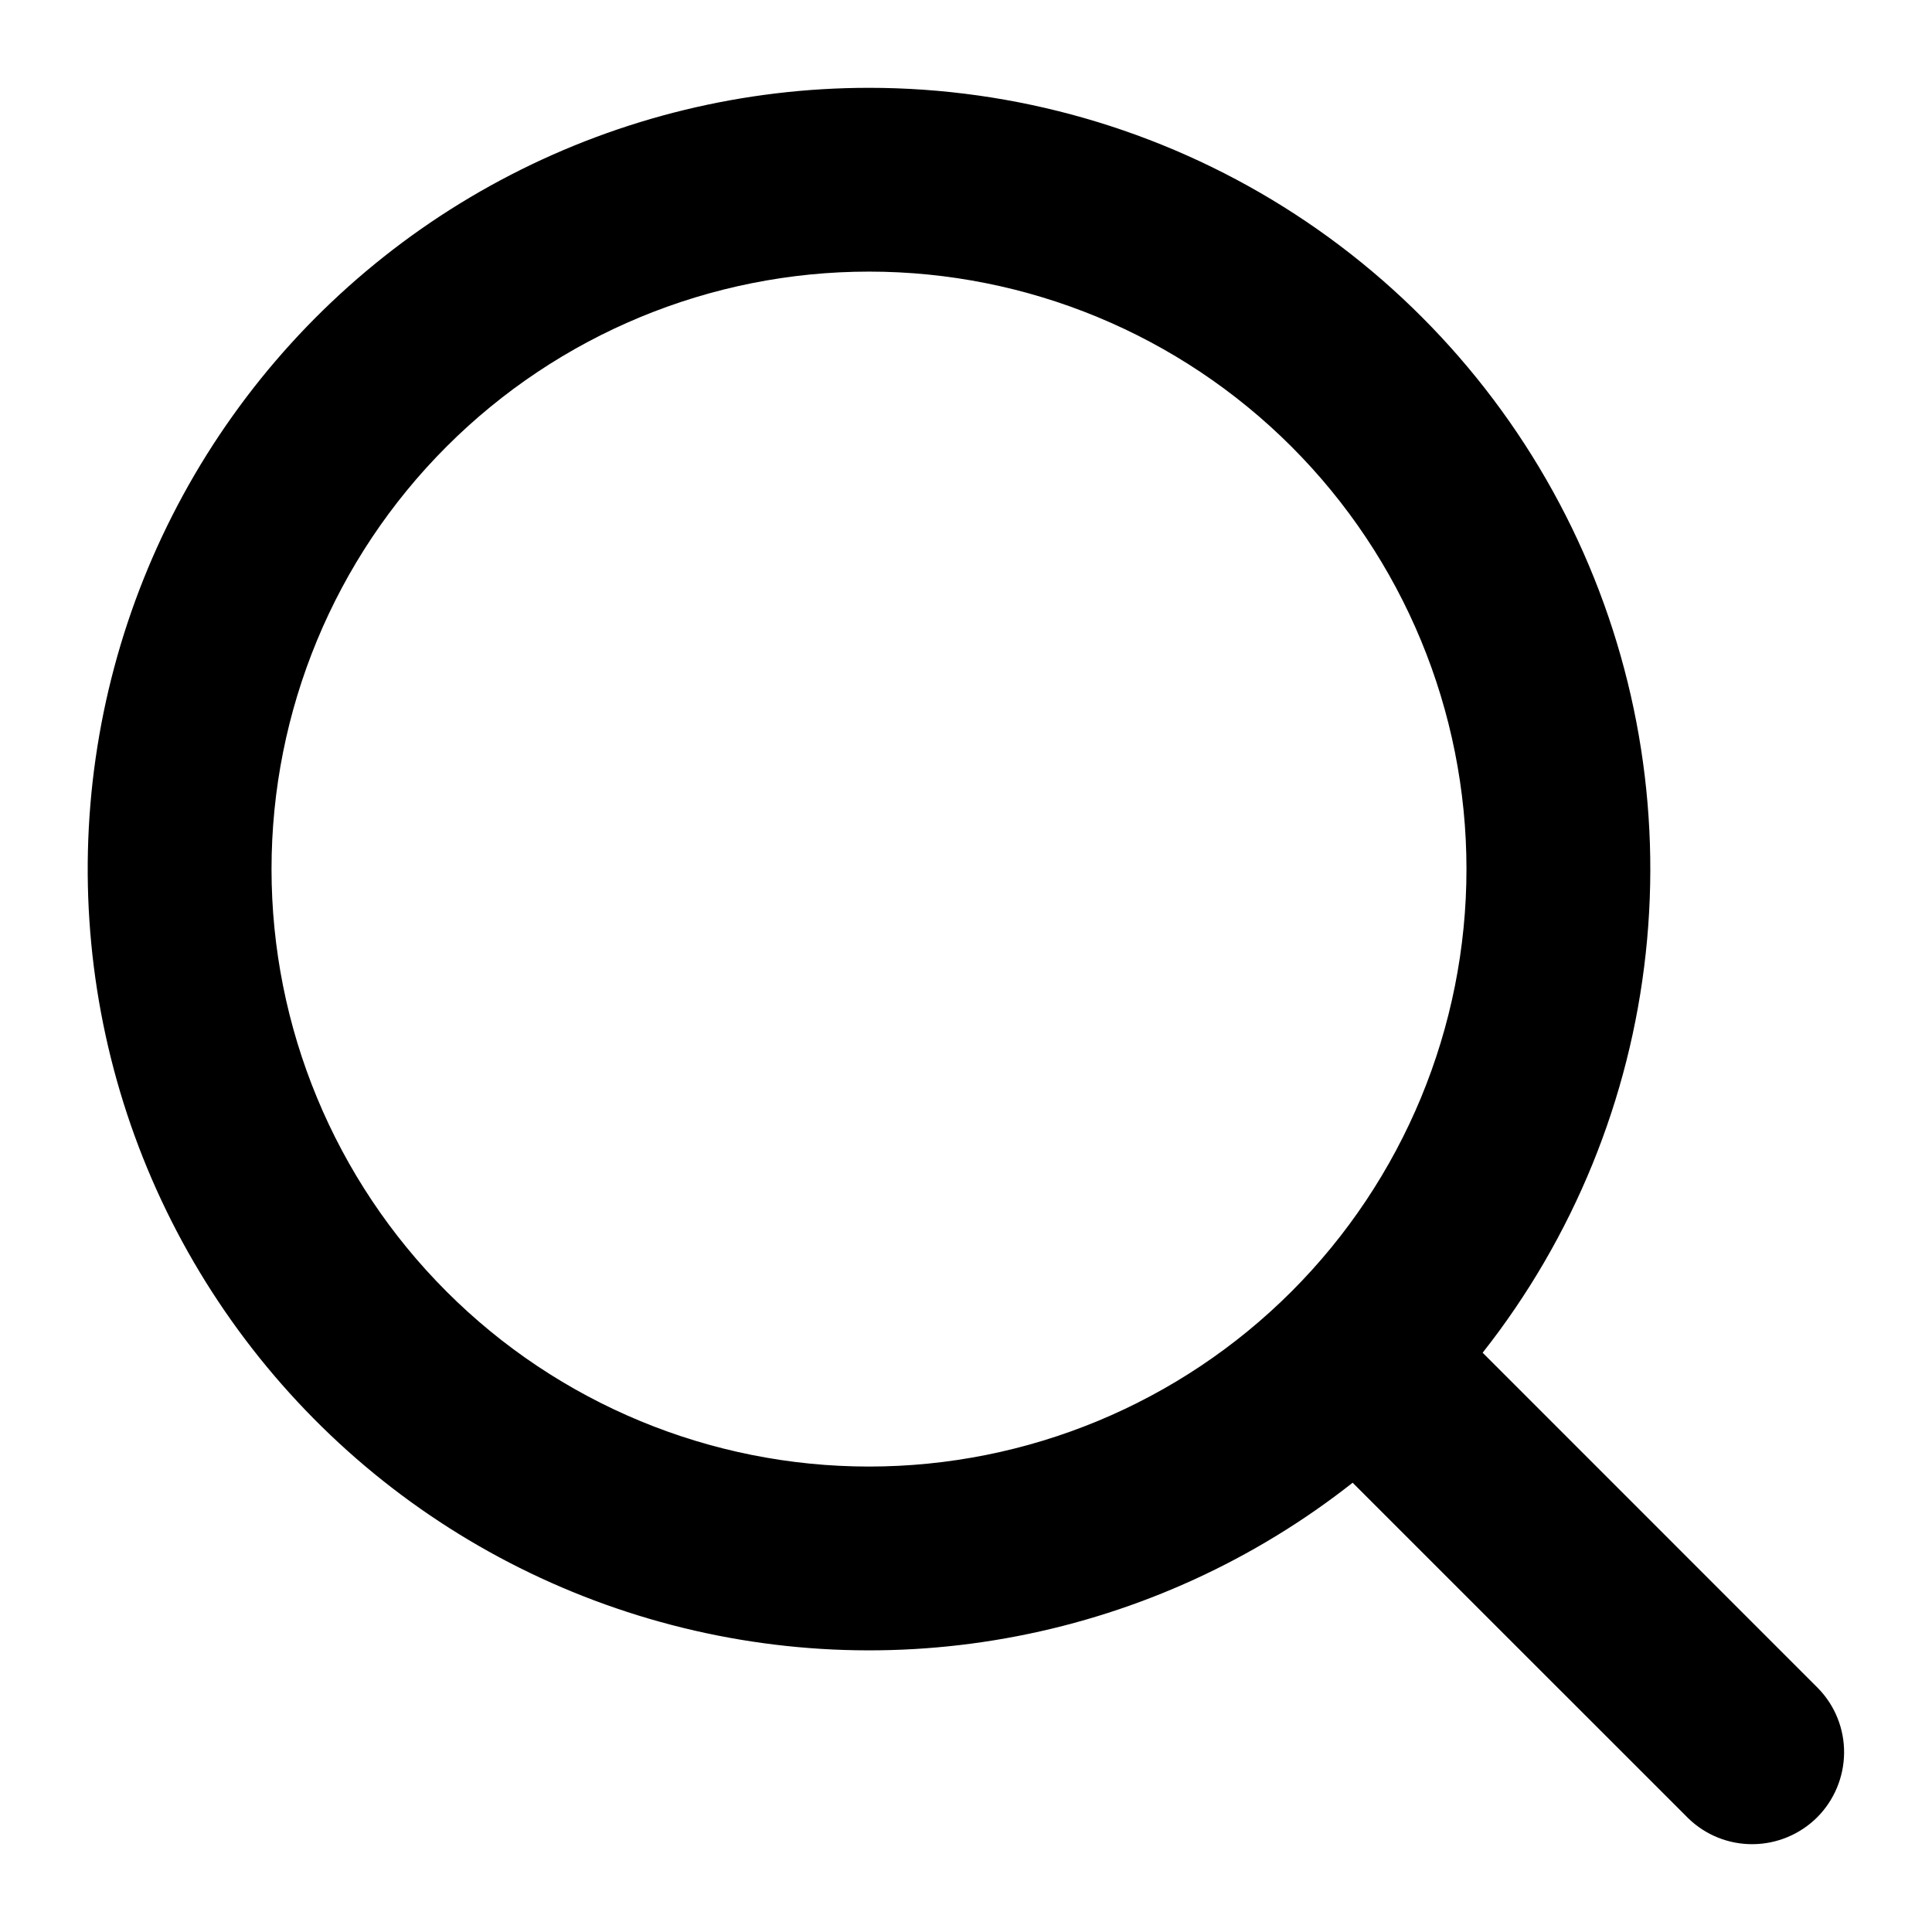
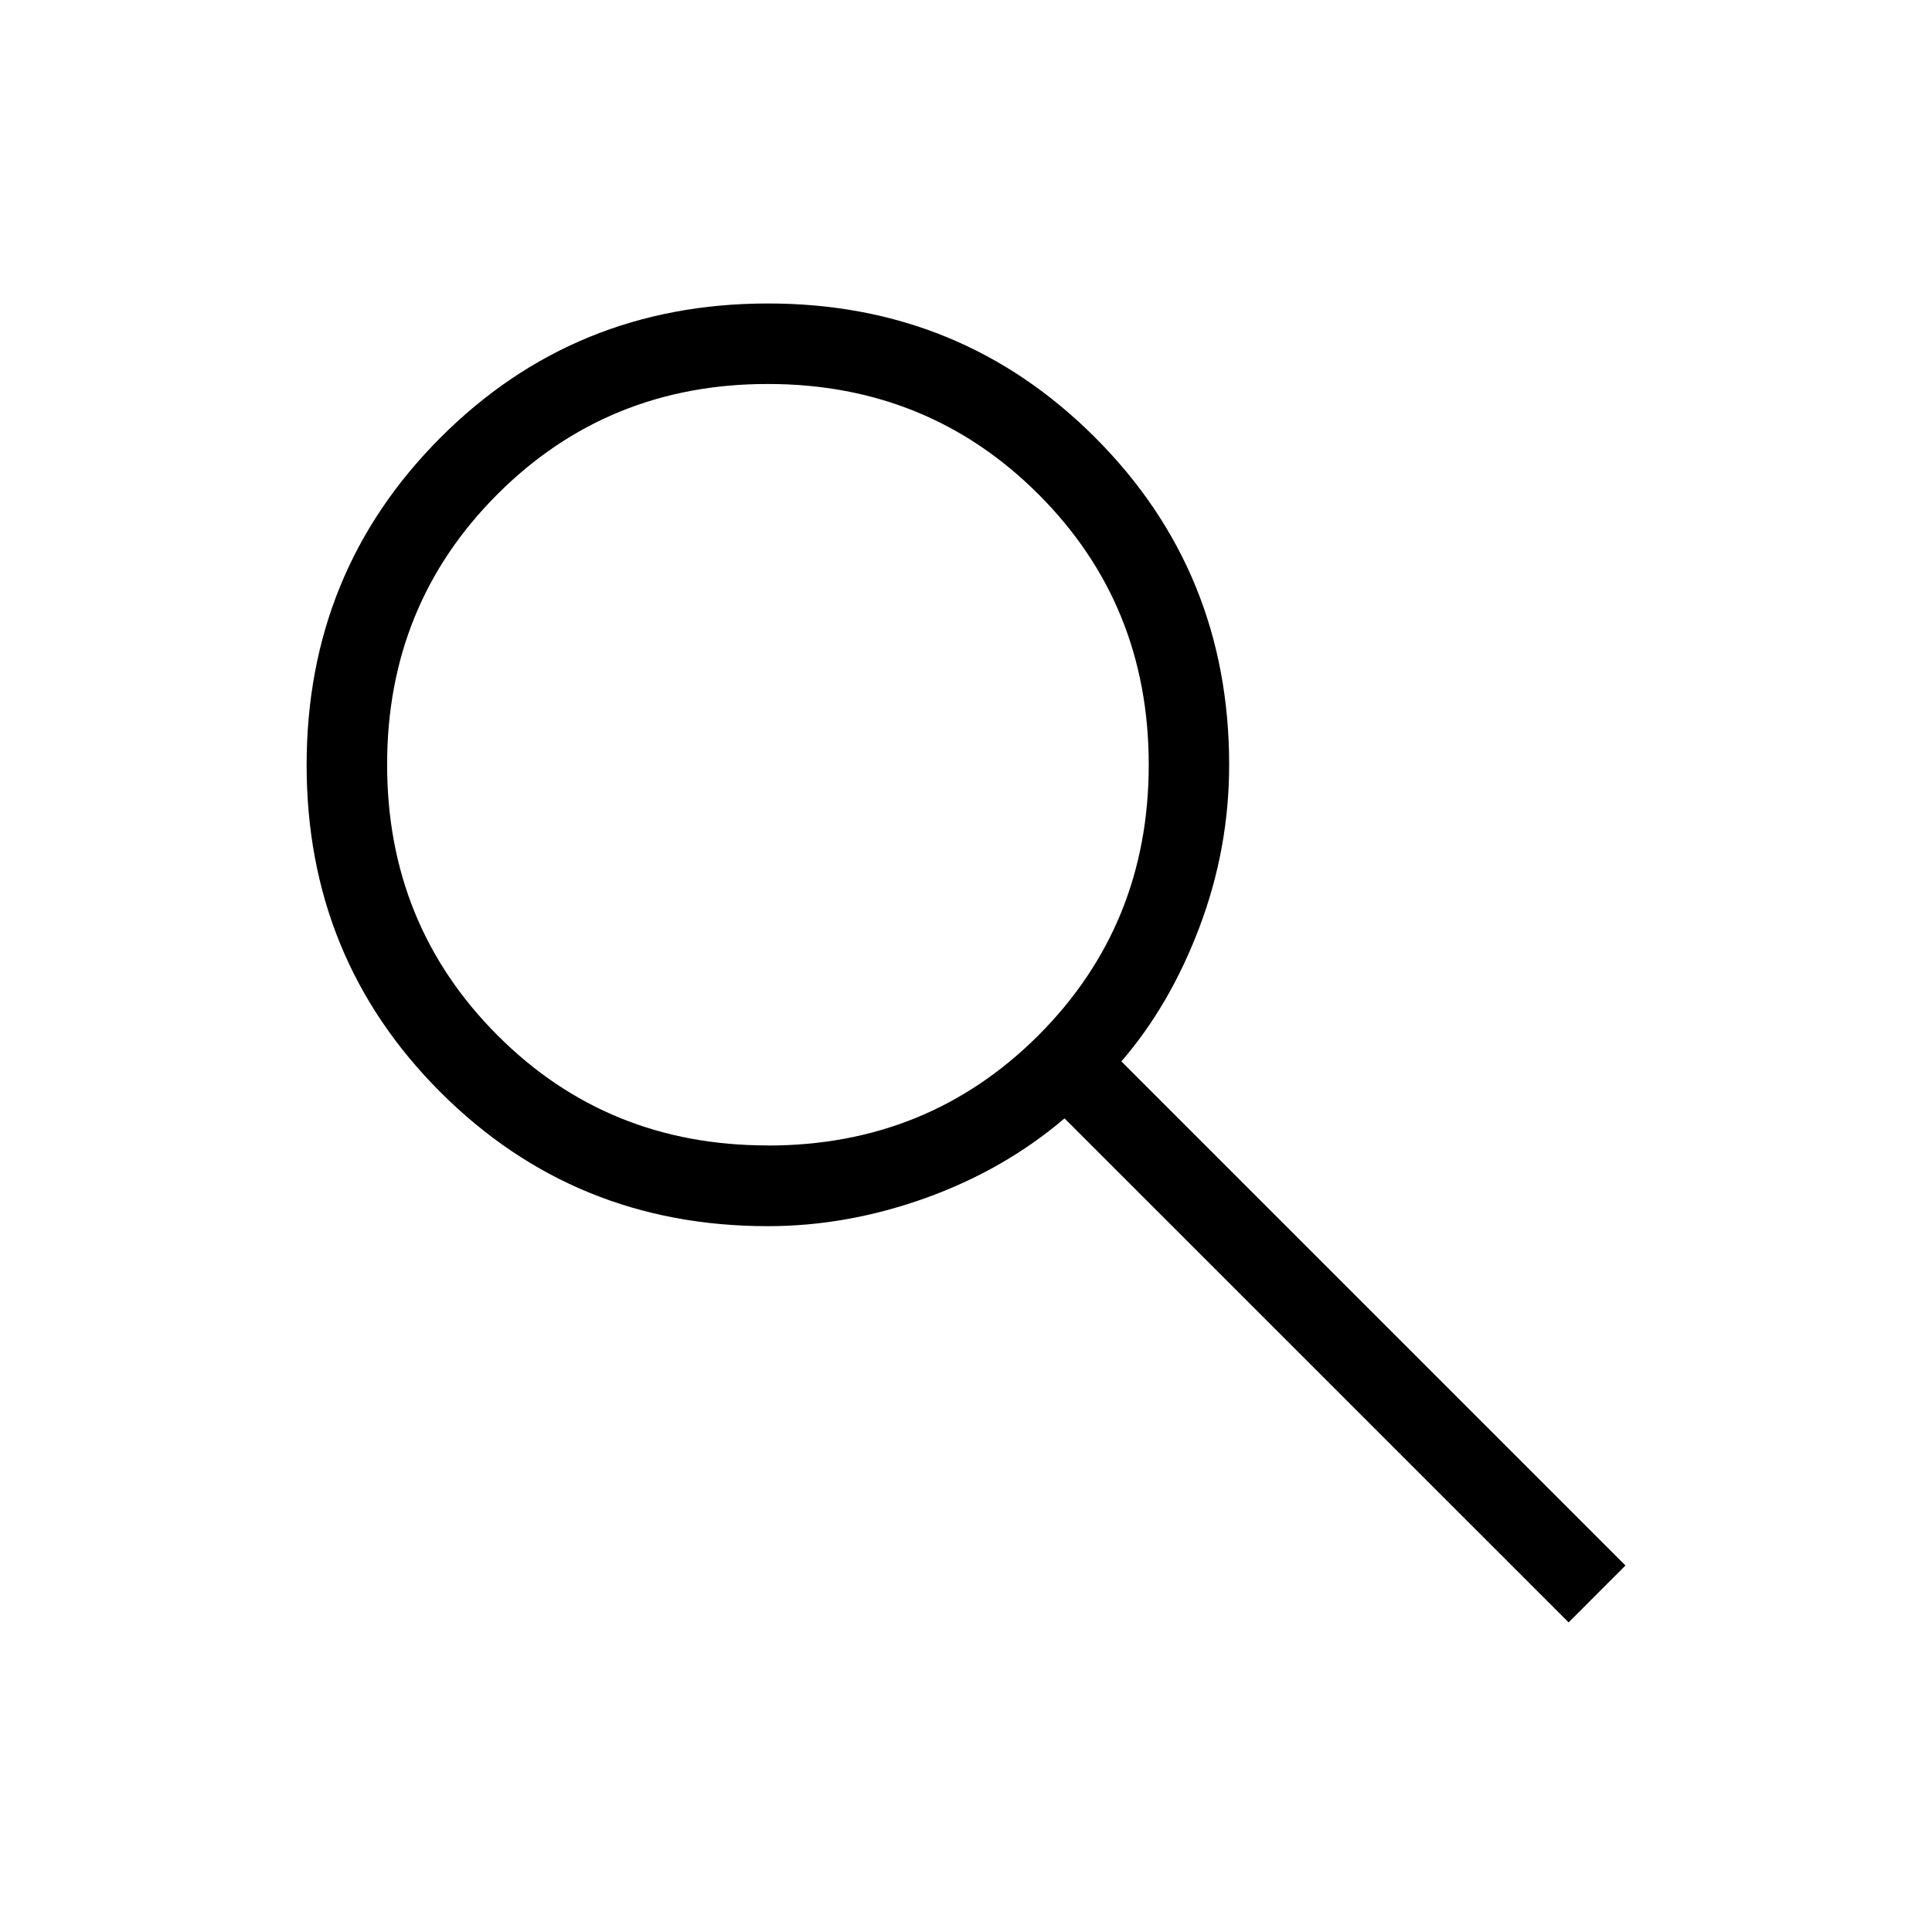
<svg xmlns="http://www.w3.org/2000/svg" width="24" height="24" viewBox="0 0 24 24" fill="none">
-   <path fill-rule="evenodd" clip-rule="evenodd" d="M10.795 1.091C9.247 1.091 7.722 1.461 6.346 2.171C4.971 2.88 3.785 3.908 2.888 5.169C1.99 6.43 1.408 7.887 1.188 9.419C0.968 10.951 1.118 12.513 1.625 13.976C2.132 15.438 2.982 16.757 4.103 17.825C5.223 18.892 6.583 19.675 8.069 20.11C9.554 20.545 11.122 20.619 12.641 20.324C14.16 20.03 15.587 19.377 16.803 18.419L20.973 22.588C21.188 22.797 21.477 22.912 21.776 22.909C22.076 22.906 22.362 22.786 22.574 22.575C22.785 22.363 22.905 22.076 22.908 21.777C22.911 21.478 22.796 21.189 22.587 20.974L18.418 16.804C19.546 15.373 20.248 13.653 20.444 11.842C20.641 10.03 20.323 8.2 19.528 6.56C18.732 4.921 17.491 3.538 15.947 2.571C14.402 1.604 12.617 1.091 10.795 1.091ZM3.373 10.796C3.373 8.828 4.155 6.94 5.547 5.548C6.938 4.156 8.826 3.374 10.795 3.374C12.763 3.374 14.651 4.156 16.043 5.548C17.435 6.94 18.217 8.828 18.217 10.796C18.217 12.764 17.435 14.652 16.043 16.044C14.651 17.436 12.763 18.218 10.795 18.218C8.826 18.218 6.938 17.436 5.547 16.044C4.155 14.652 3.373 12.764 3.373 10.796Z" fill="black" />
+   <path d="M19.486 20.154L13.224 13.893C12.724 14.319 12.149 14.648 11.499 14.882C10.849 15.115 10.195 15.232 9.539 15.232C7.937 15.232 6.582 14.677 5.473 13.569C4.363 12.46 3.809 11.105 3.809 9.504C3.809 7.902 4.363 6.547 5.471 5.437C6.579 4.327 7.933 3.771 9.535 3.77C11.136 3.768 12.492 4.323 13.603 5.434C14.713 6.544 15.269 7.9 15.269 9.501C15.269 10.195 15.146 10.867 14.9 11.518C14.654 12.168 14.33 12.723 13.93 13.185L20.192 19.447L19.486 20.154ZM9.54 14.23C10.866 14.23 11.986 13.774 12.9 12.861C13.813 11.947 14.27 10.827 14.27 9.5C14.27 8.172 13.813 7.052 12.9 6.14C11.986 5.227 10.866 4.77 9.54 4.77C8.213 4.769 7.093 5.226 6.179 6.14C5.265 7.054 4.808 8.174 4.809 9.5C4.809 10.825 5.266 11.945 6.179 12.86C7.091 13.774 8.211 14.23 9.539 14.229" fill="black" />
</svg>
